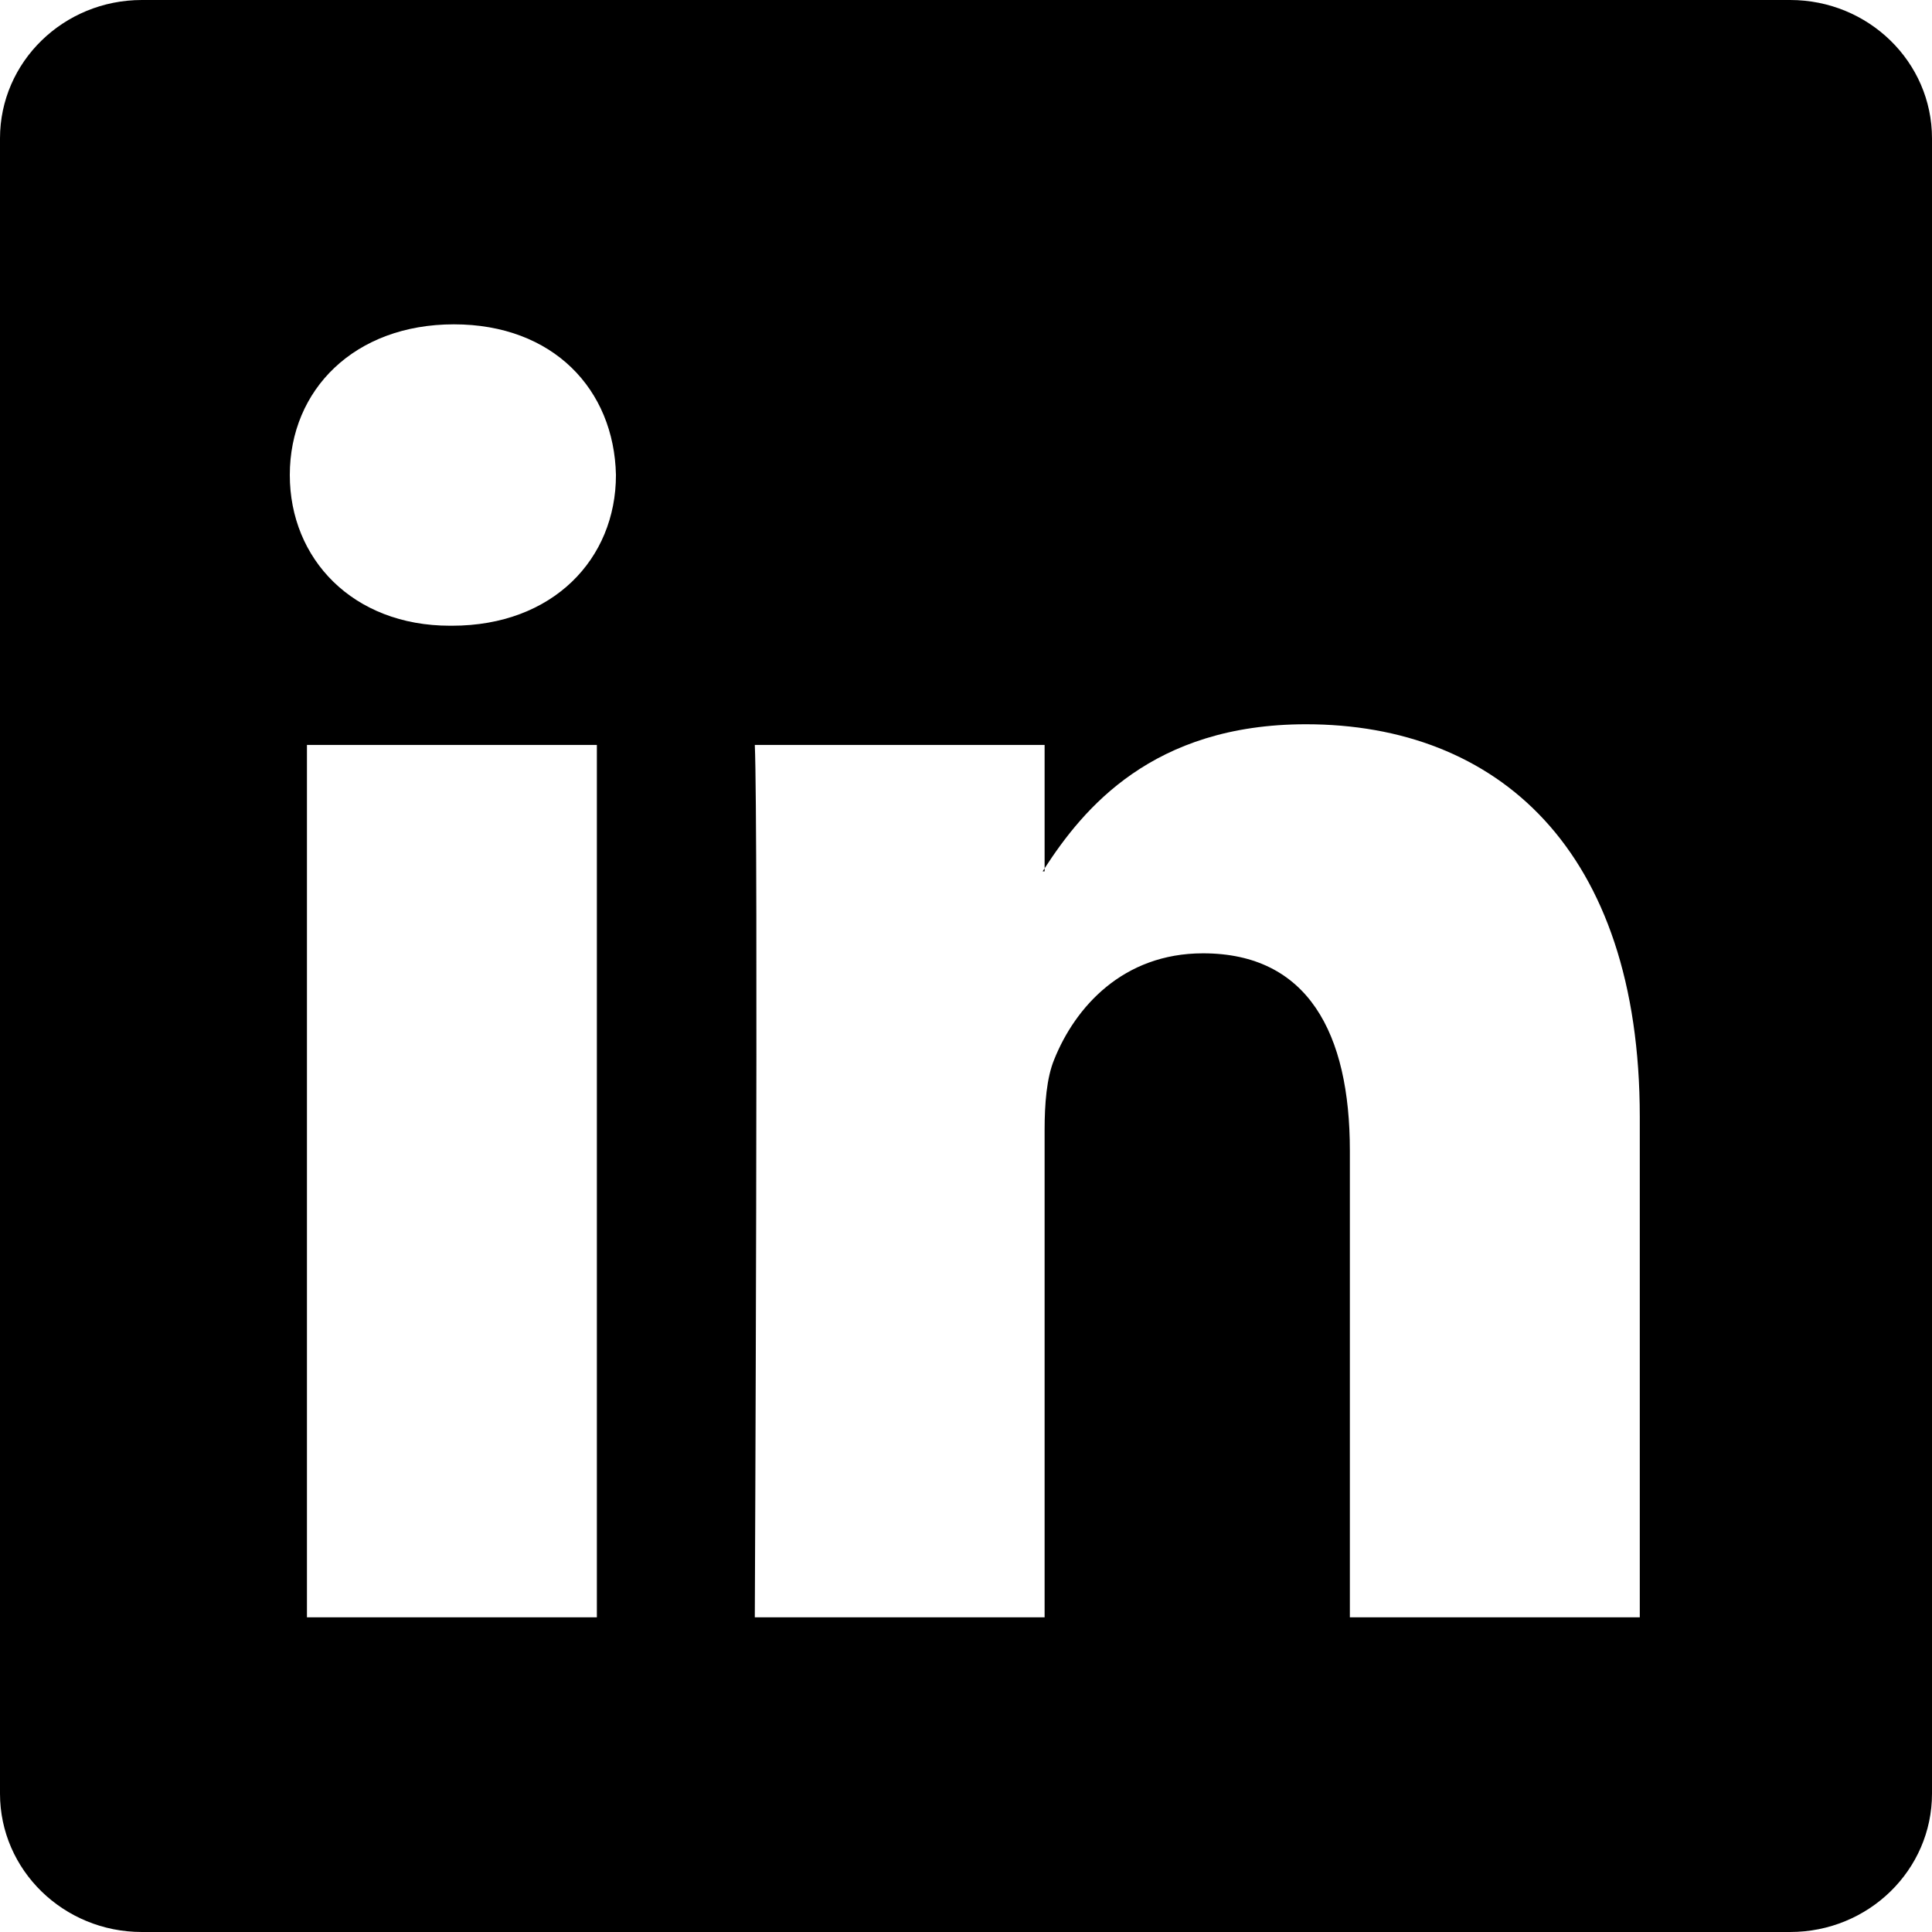
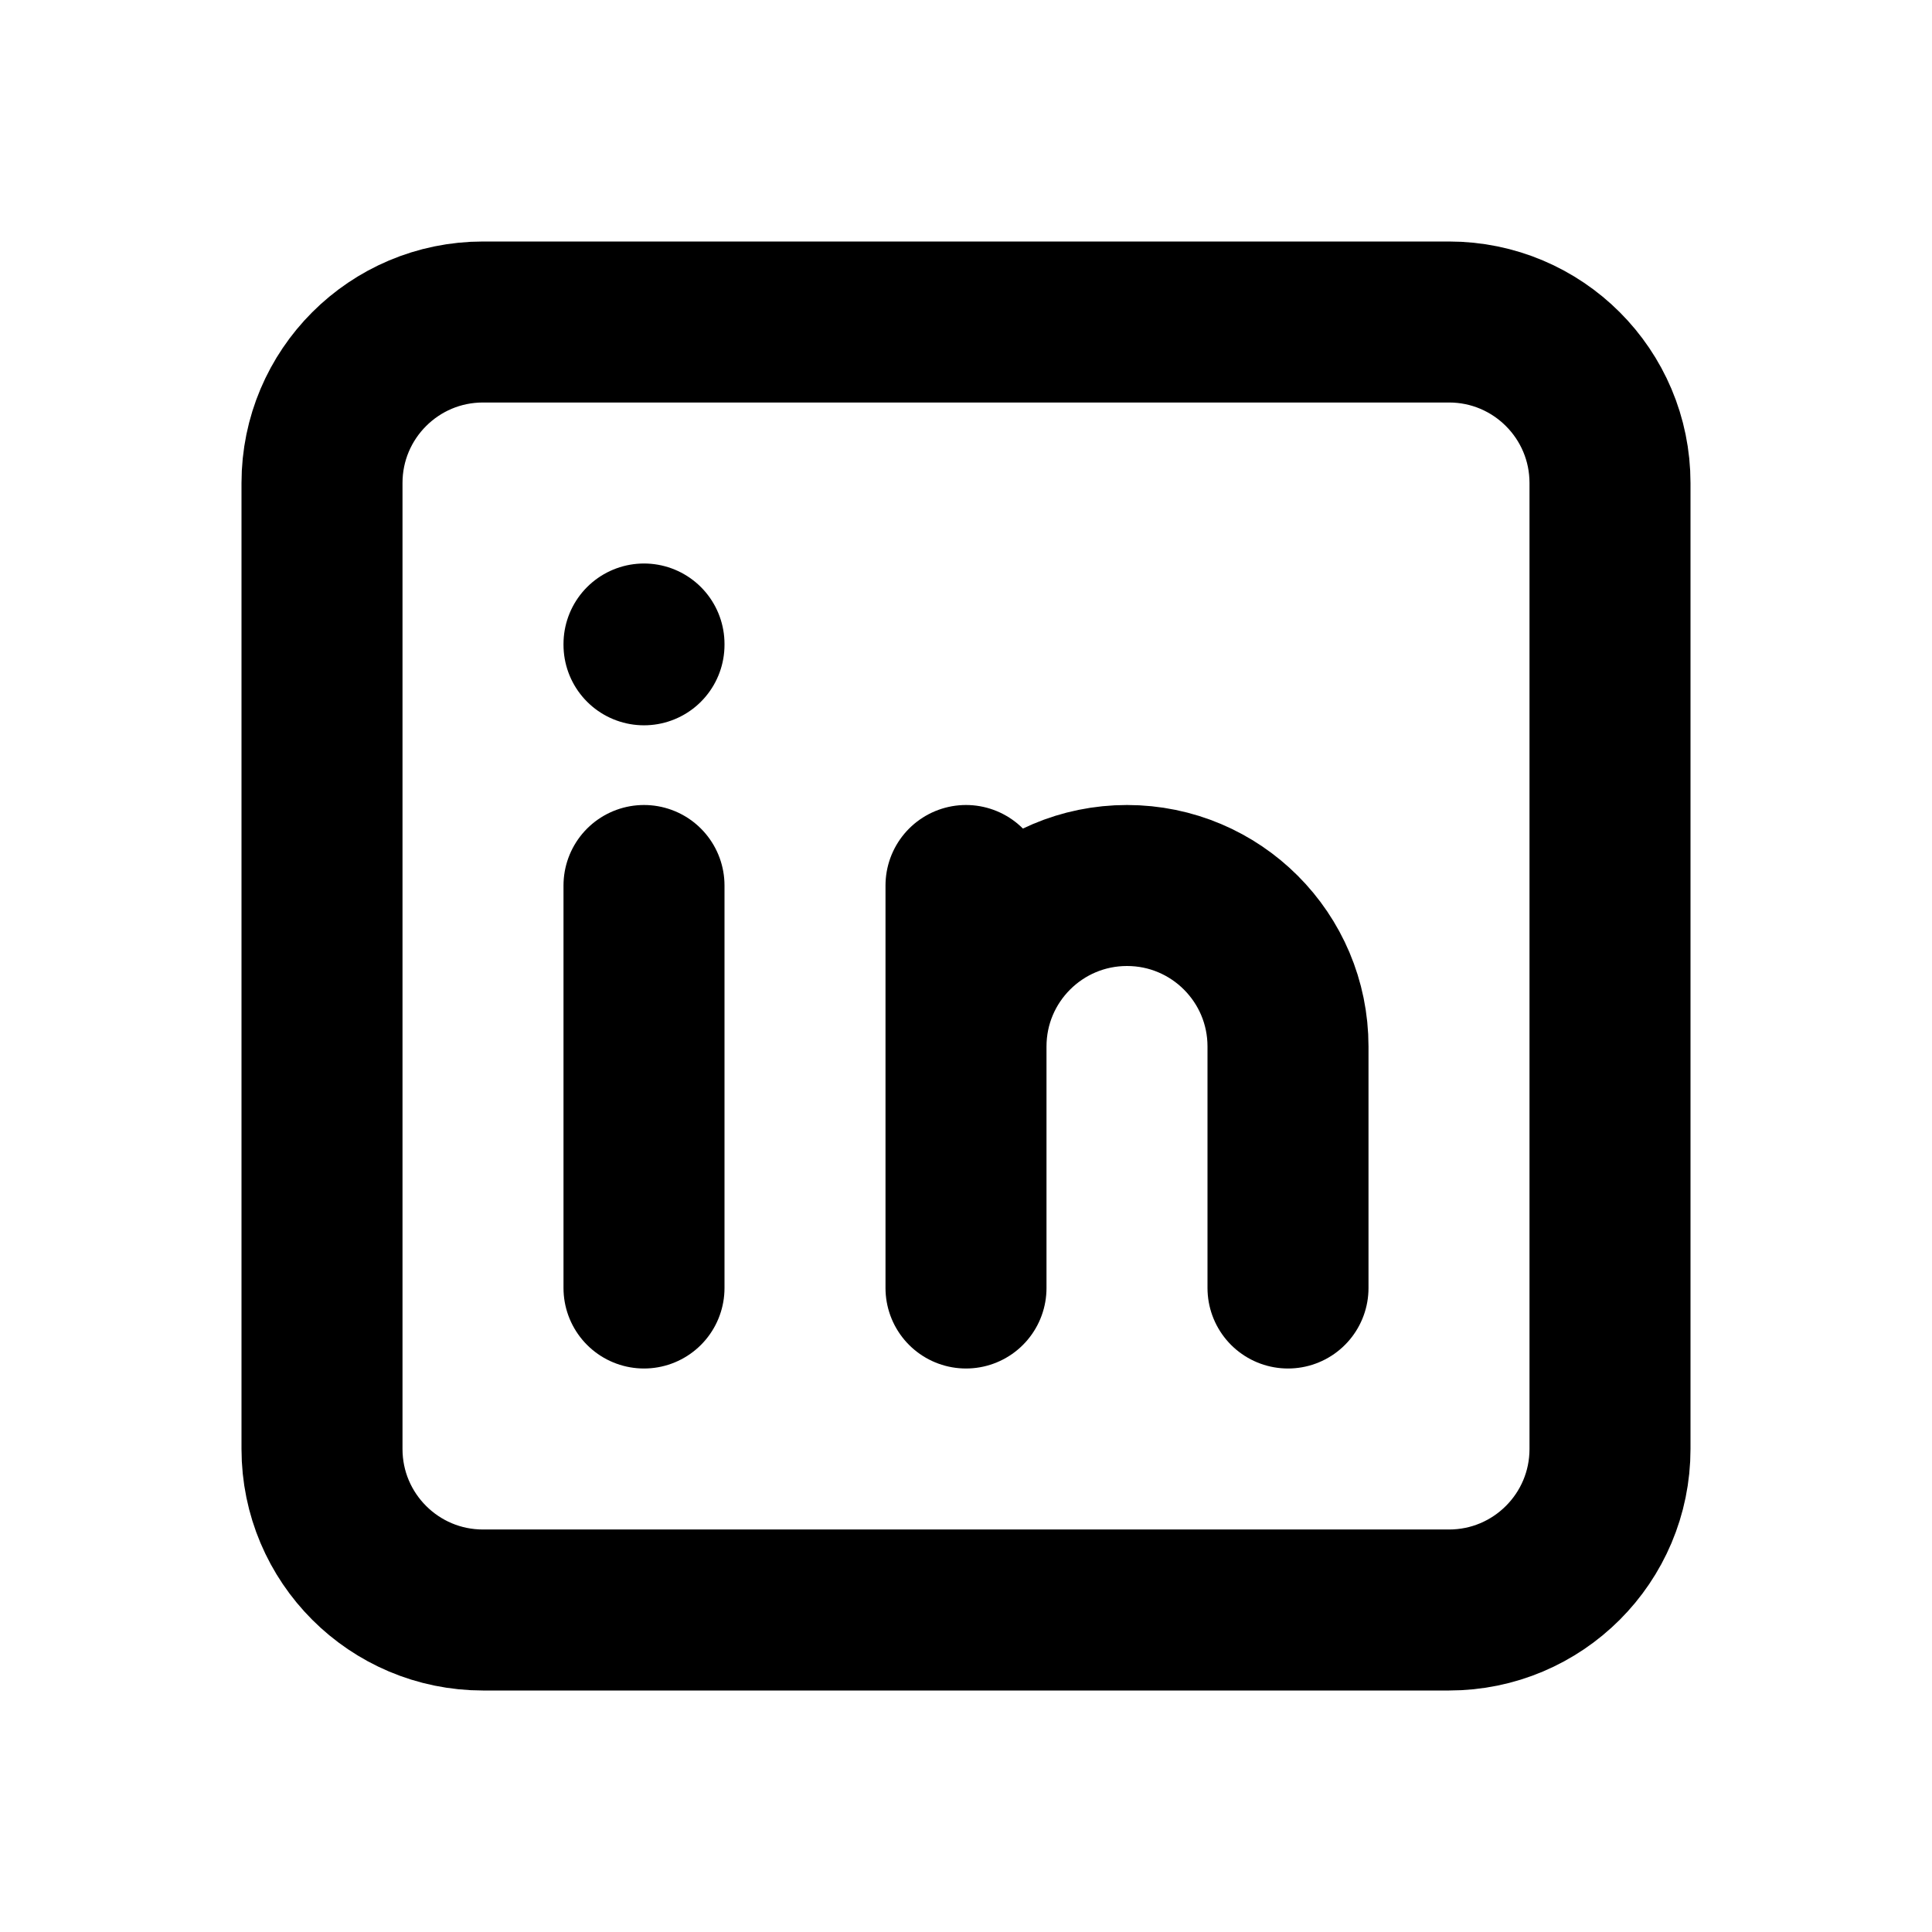
- <svg xmlns="http://www.w3.org/2000/svg" class="icon" fill="currentColor" viewBox="0 0 16 16">
-   <path d="M0 1.146C0 .513.526 0 1.175 0h13.65C15.474 0 16 .513 16 1.146v13.708c0 .633-.526 1.146-1.175 1.146H1.175C.526 16 0 15.487 0 14.854V1.146zm4.943 12.248V6.169H2.542v7.225h2.401zm-1.2-8.212c.837 0 1.358-.554 1.358-1.248-.015-.709-.52-1.248-1.342-1.248-.822 0-1.359.54-1.359 1.248 0 .694.521 1.248 1.327 1.248h.016zm4.908 8.212V9.359c0-.216.016-.432.08-.586.173-.431.568-.878 1.232-.878.869 0 1.216.662 1.216 1.634v3.865h2.401V9.25c0-2.22-1.184-3.252-2.764-3.252-1.274 0-1.845.7-2.165 1.193v.025h-.016a5.54 5.54 0 0 1 .016-.025V6.169h-2.4c.03.678 0 7.225 0 7.225h2.4z" />
+ <svg xmlns="http://www.w3.org/2000/svg" class="icon icon-tabler icon-tabler-brand-linkedin" width="auto" viewBox="0 0 24 24" stroke-width="2" stroke="currentColor" fill="none" stroke-linecap="round" stroke-linejoin="round">
+   <path d="M0 0h24v24H0z" stroke="none" />
+   <rect x="4" y="4" width="16" height="16" rx="2" />
+   <path d="M8 11v5m0-8v.01M12 16v-5m4 5v-3a2 2 0 0 0-4 0" />
</svg>
